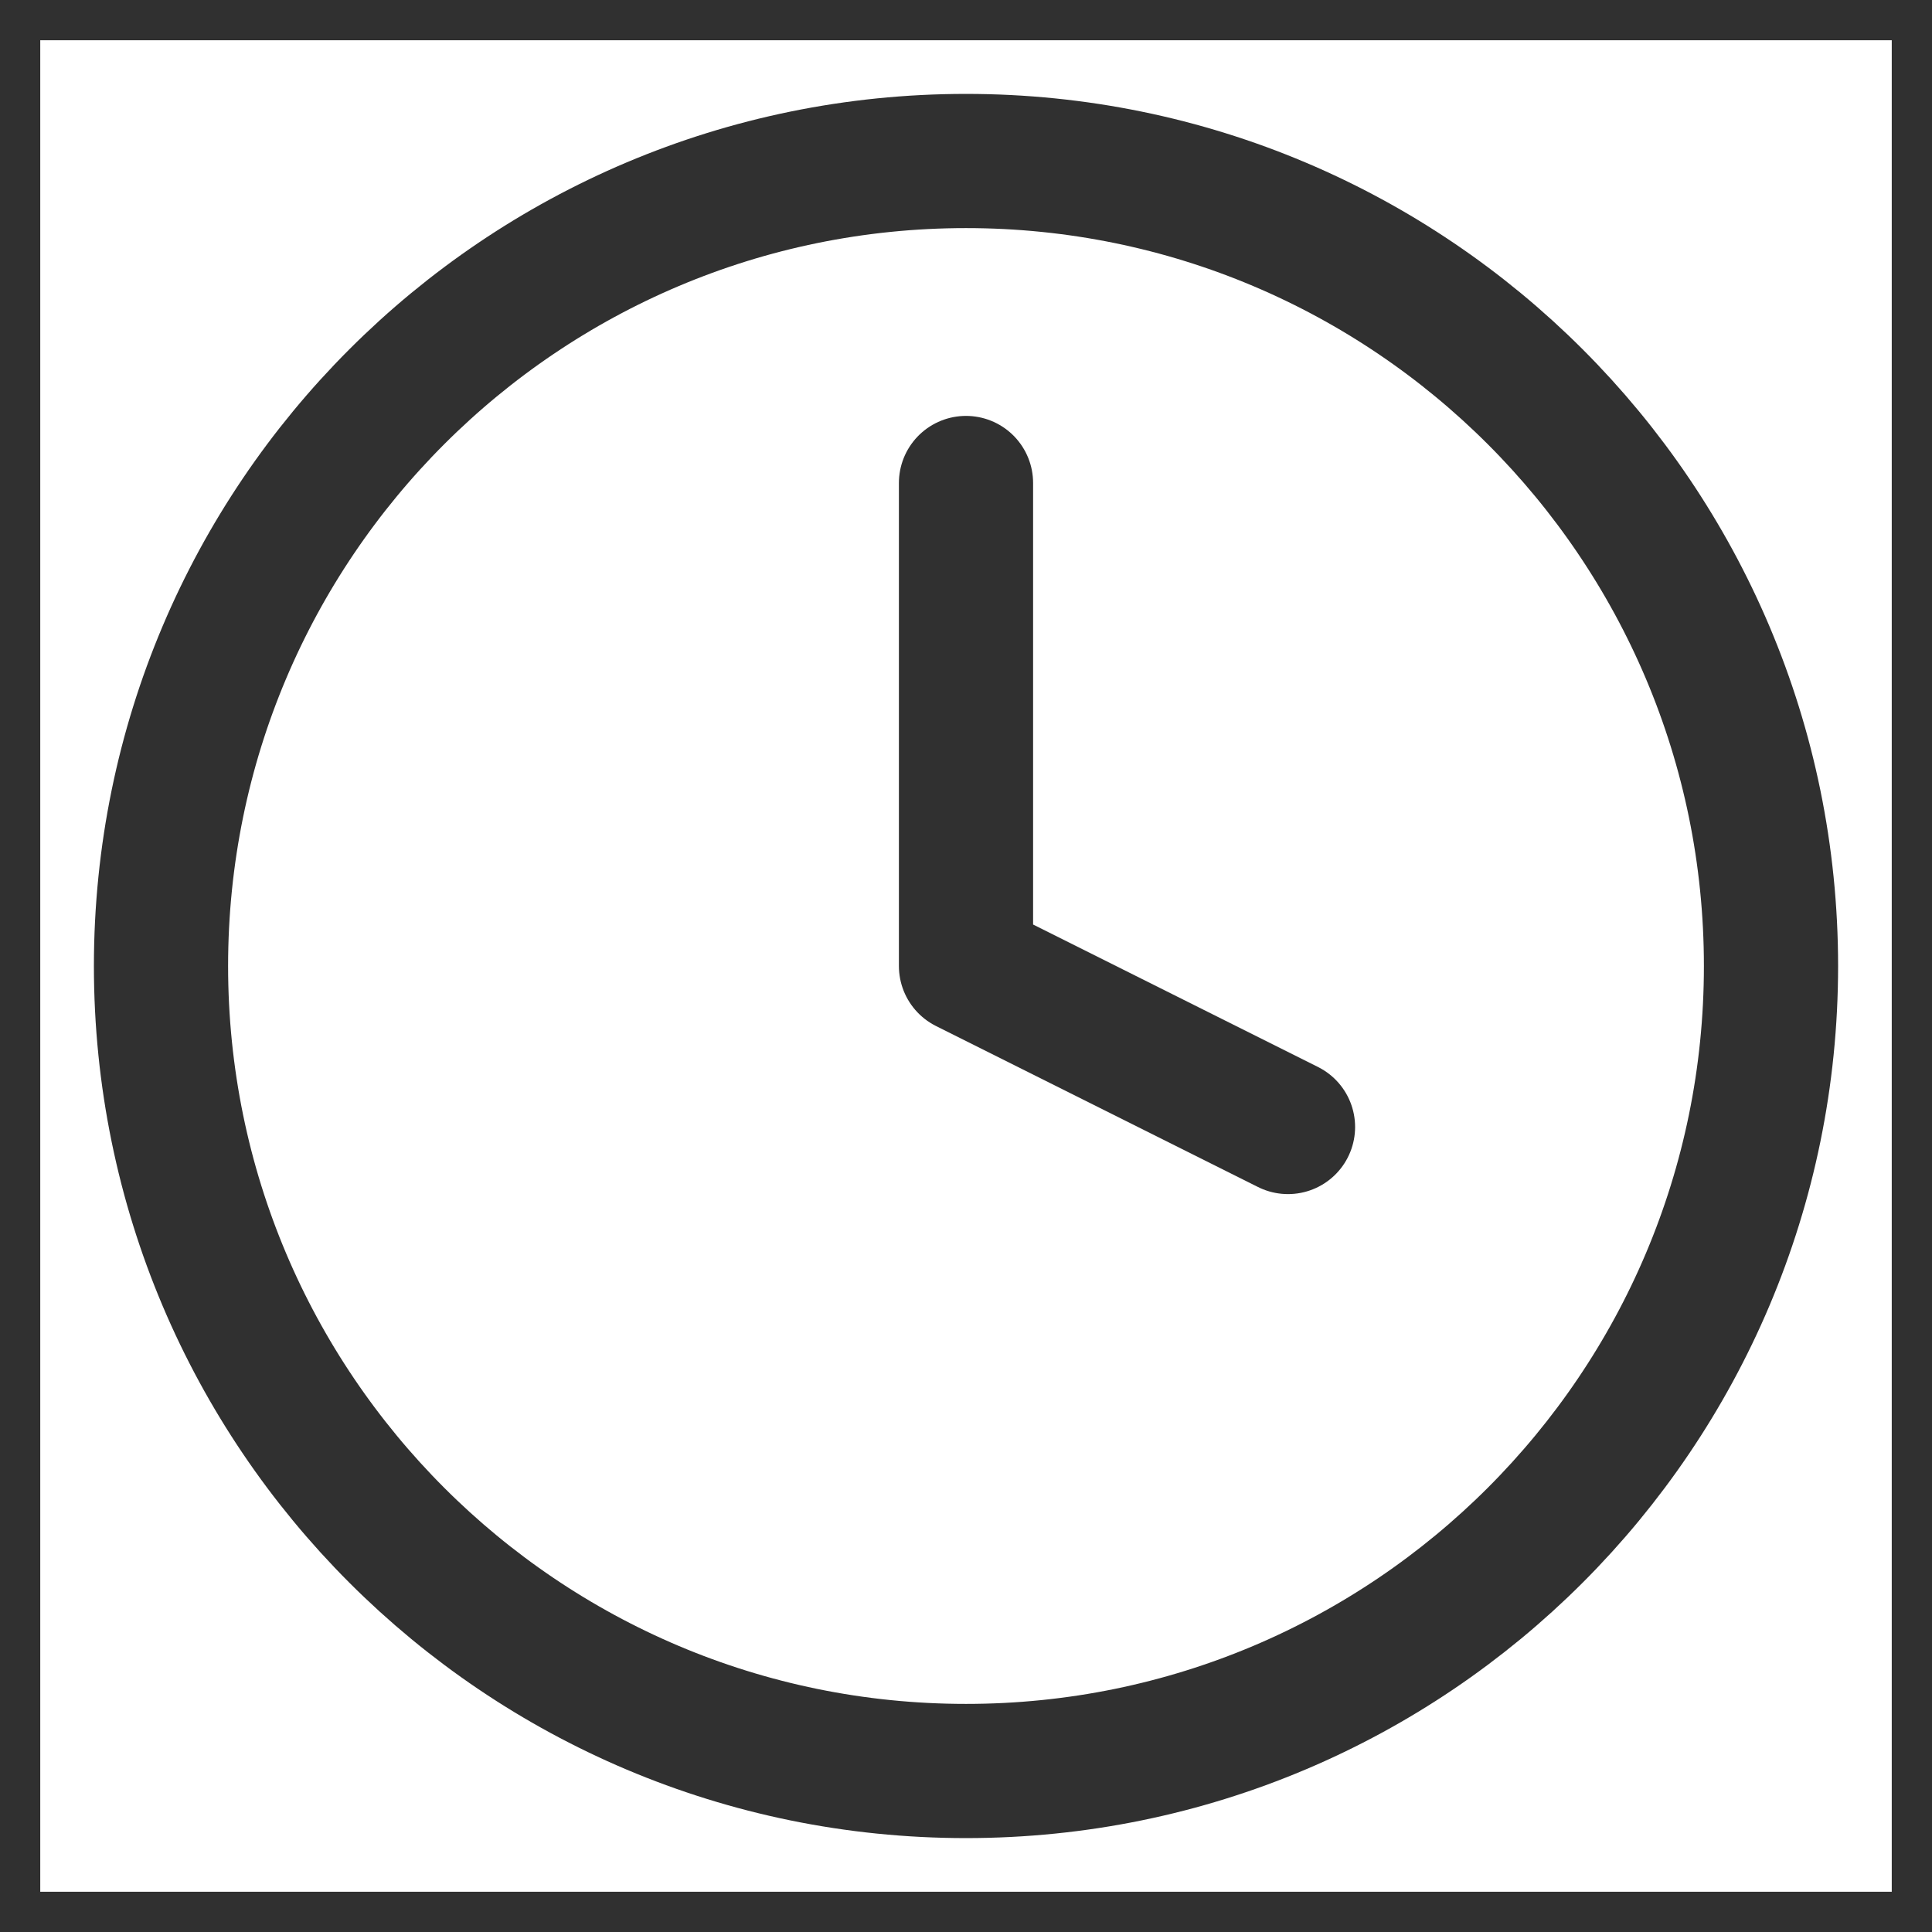
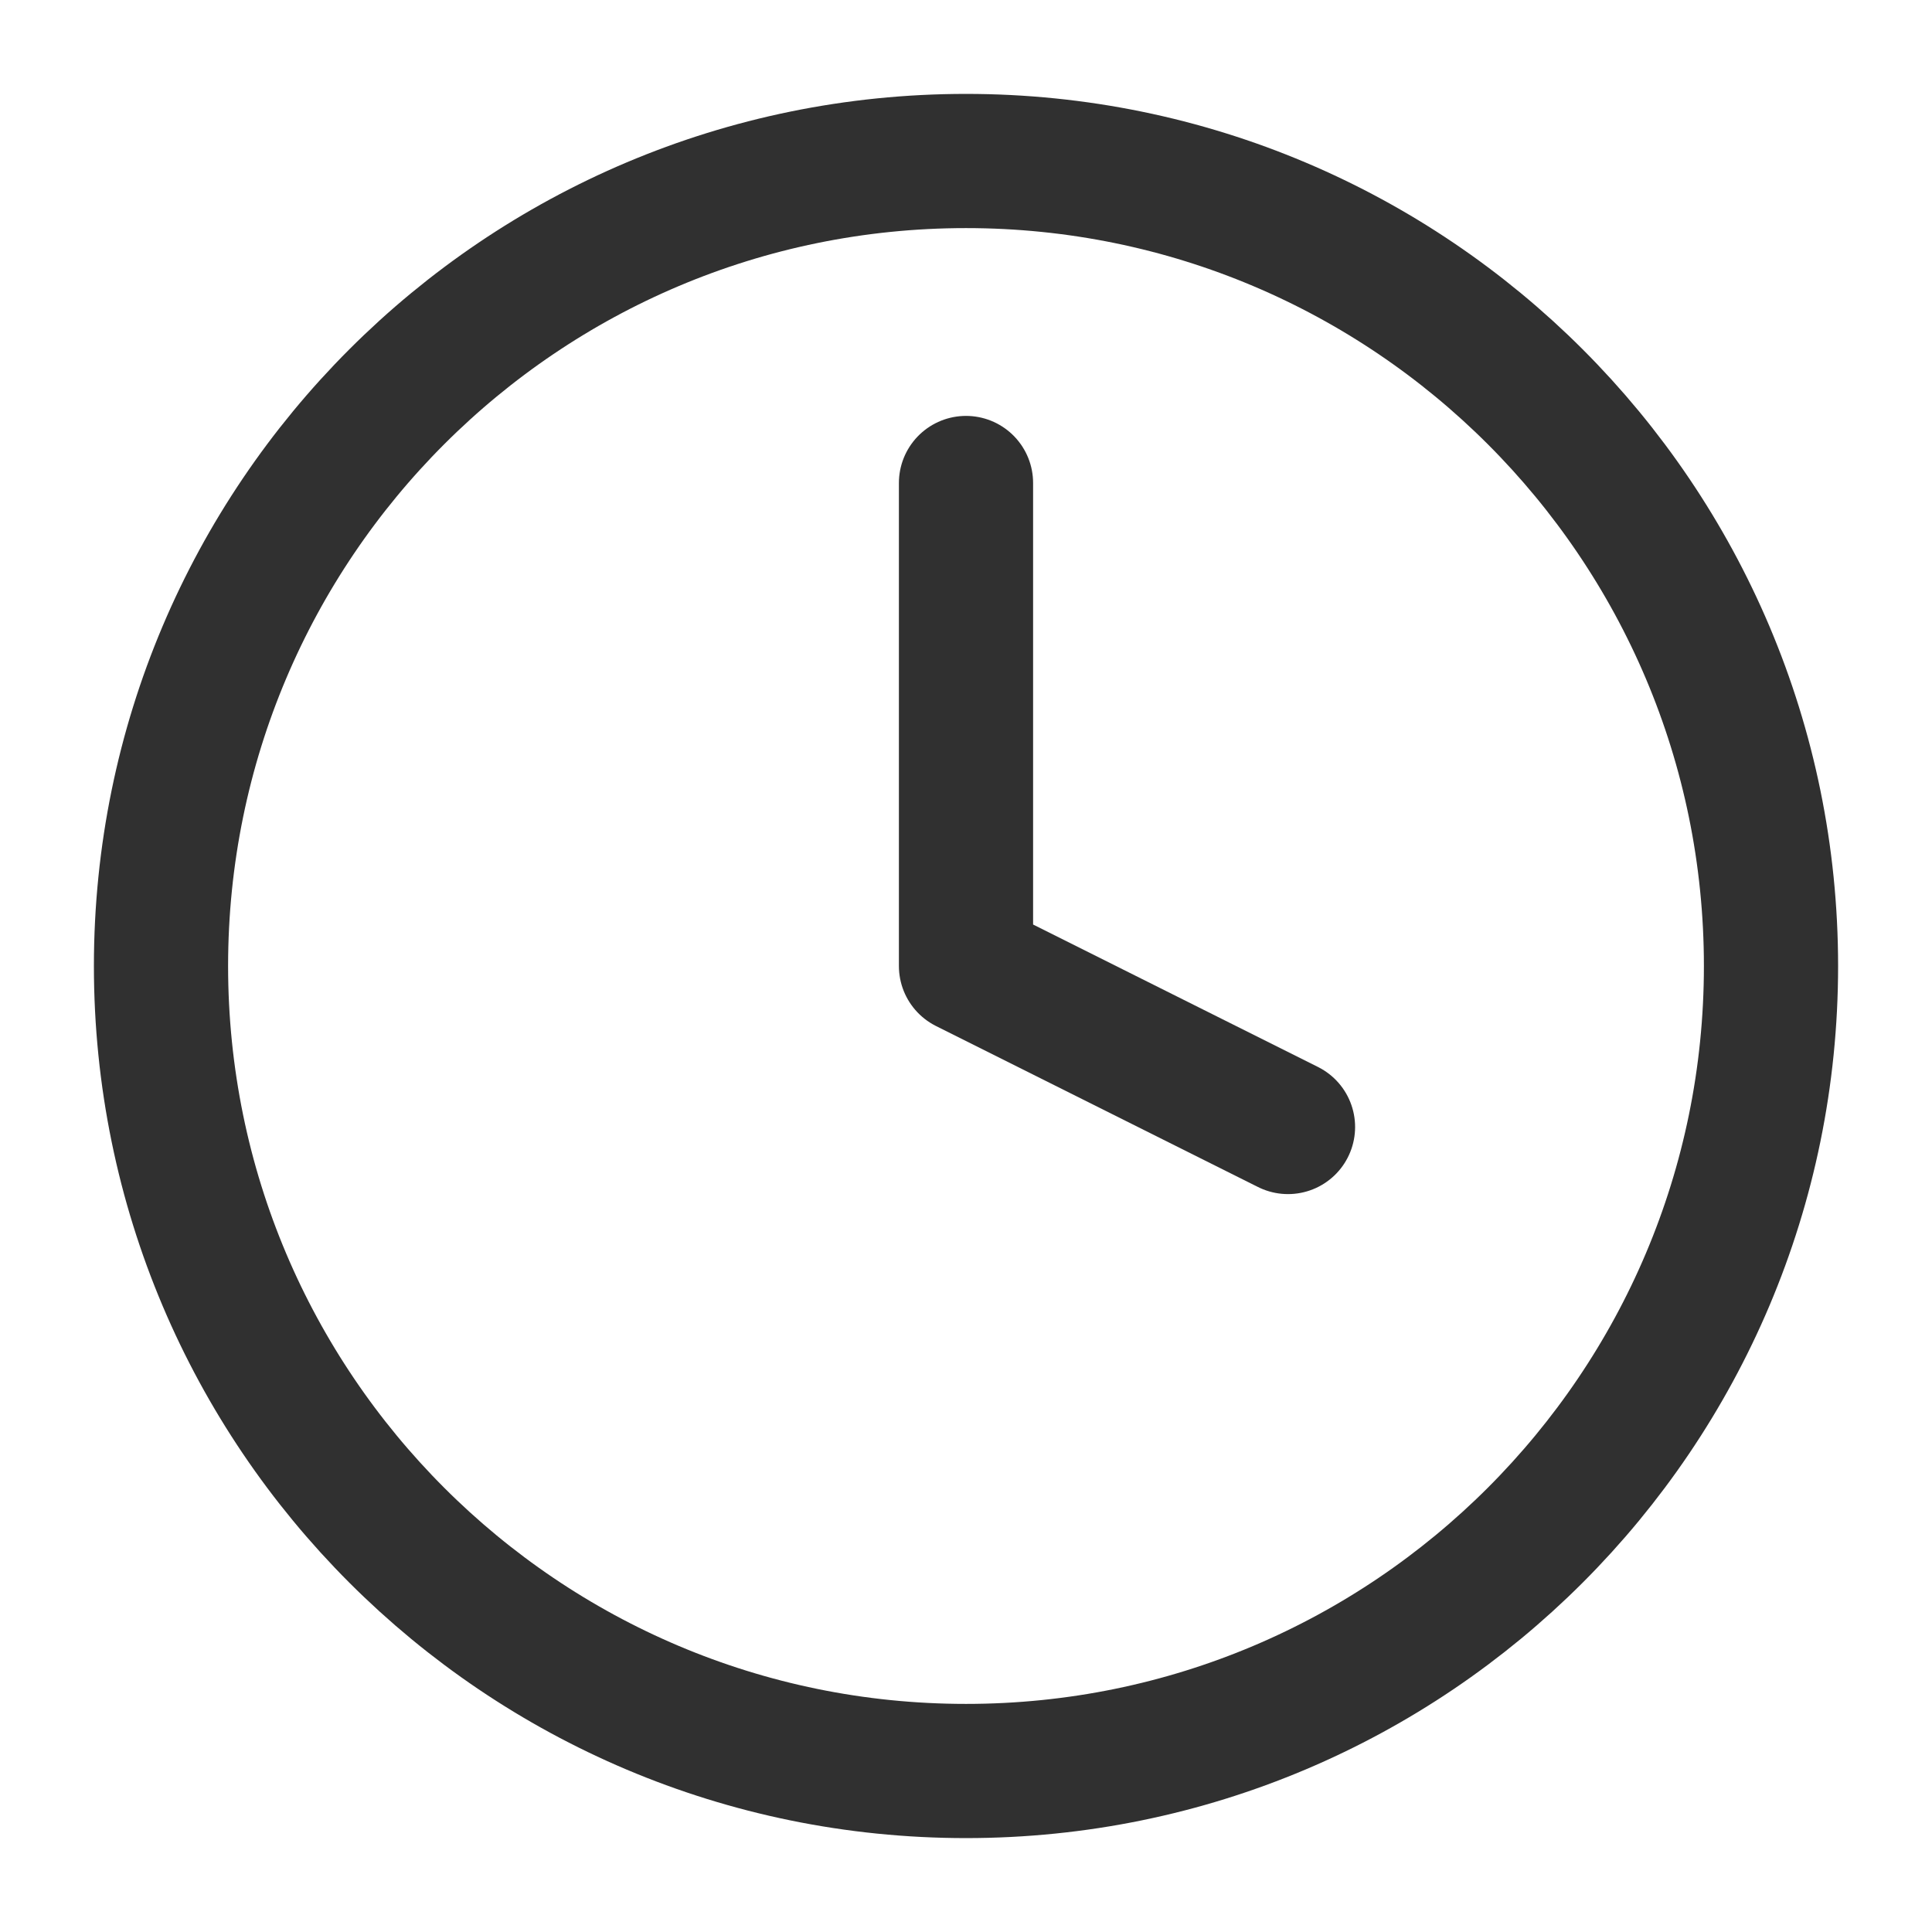
- <svg xmlns="http://www.w3.org/2000/svg" width="24" height="24" viewBox="0 0 24 24" fill="none">
-   <path d="M24 24H0V0H24V24Z" stroke="#303030" />
+ <svg xmlns="http://www.w3.org/2000/svg" viewBox="0 0 24 24" fill="none">
  <path d="M12 22C17.523 22 22 17.523 22 12C22 6.477 17.523 2 12 2C6.477 2 2 6.477 2 12C2 17.523 6.477 22 12 22Z" stroke="#303030" stroke-width="1.667" stroke-linecap="round" stroke-linejoin="round" />
  <path d="M12 6V12L16 14" stroke="#303030" stroke-width="1.667" stroke-linecap="round" stroke-linejoin="round" />
</svg>
